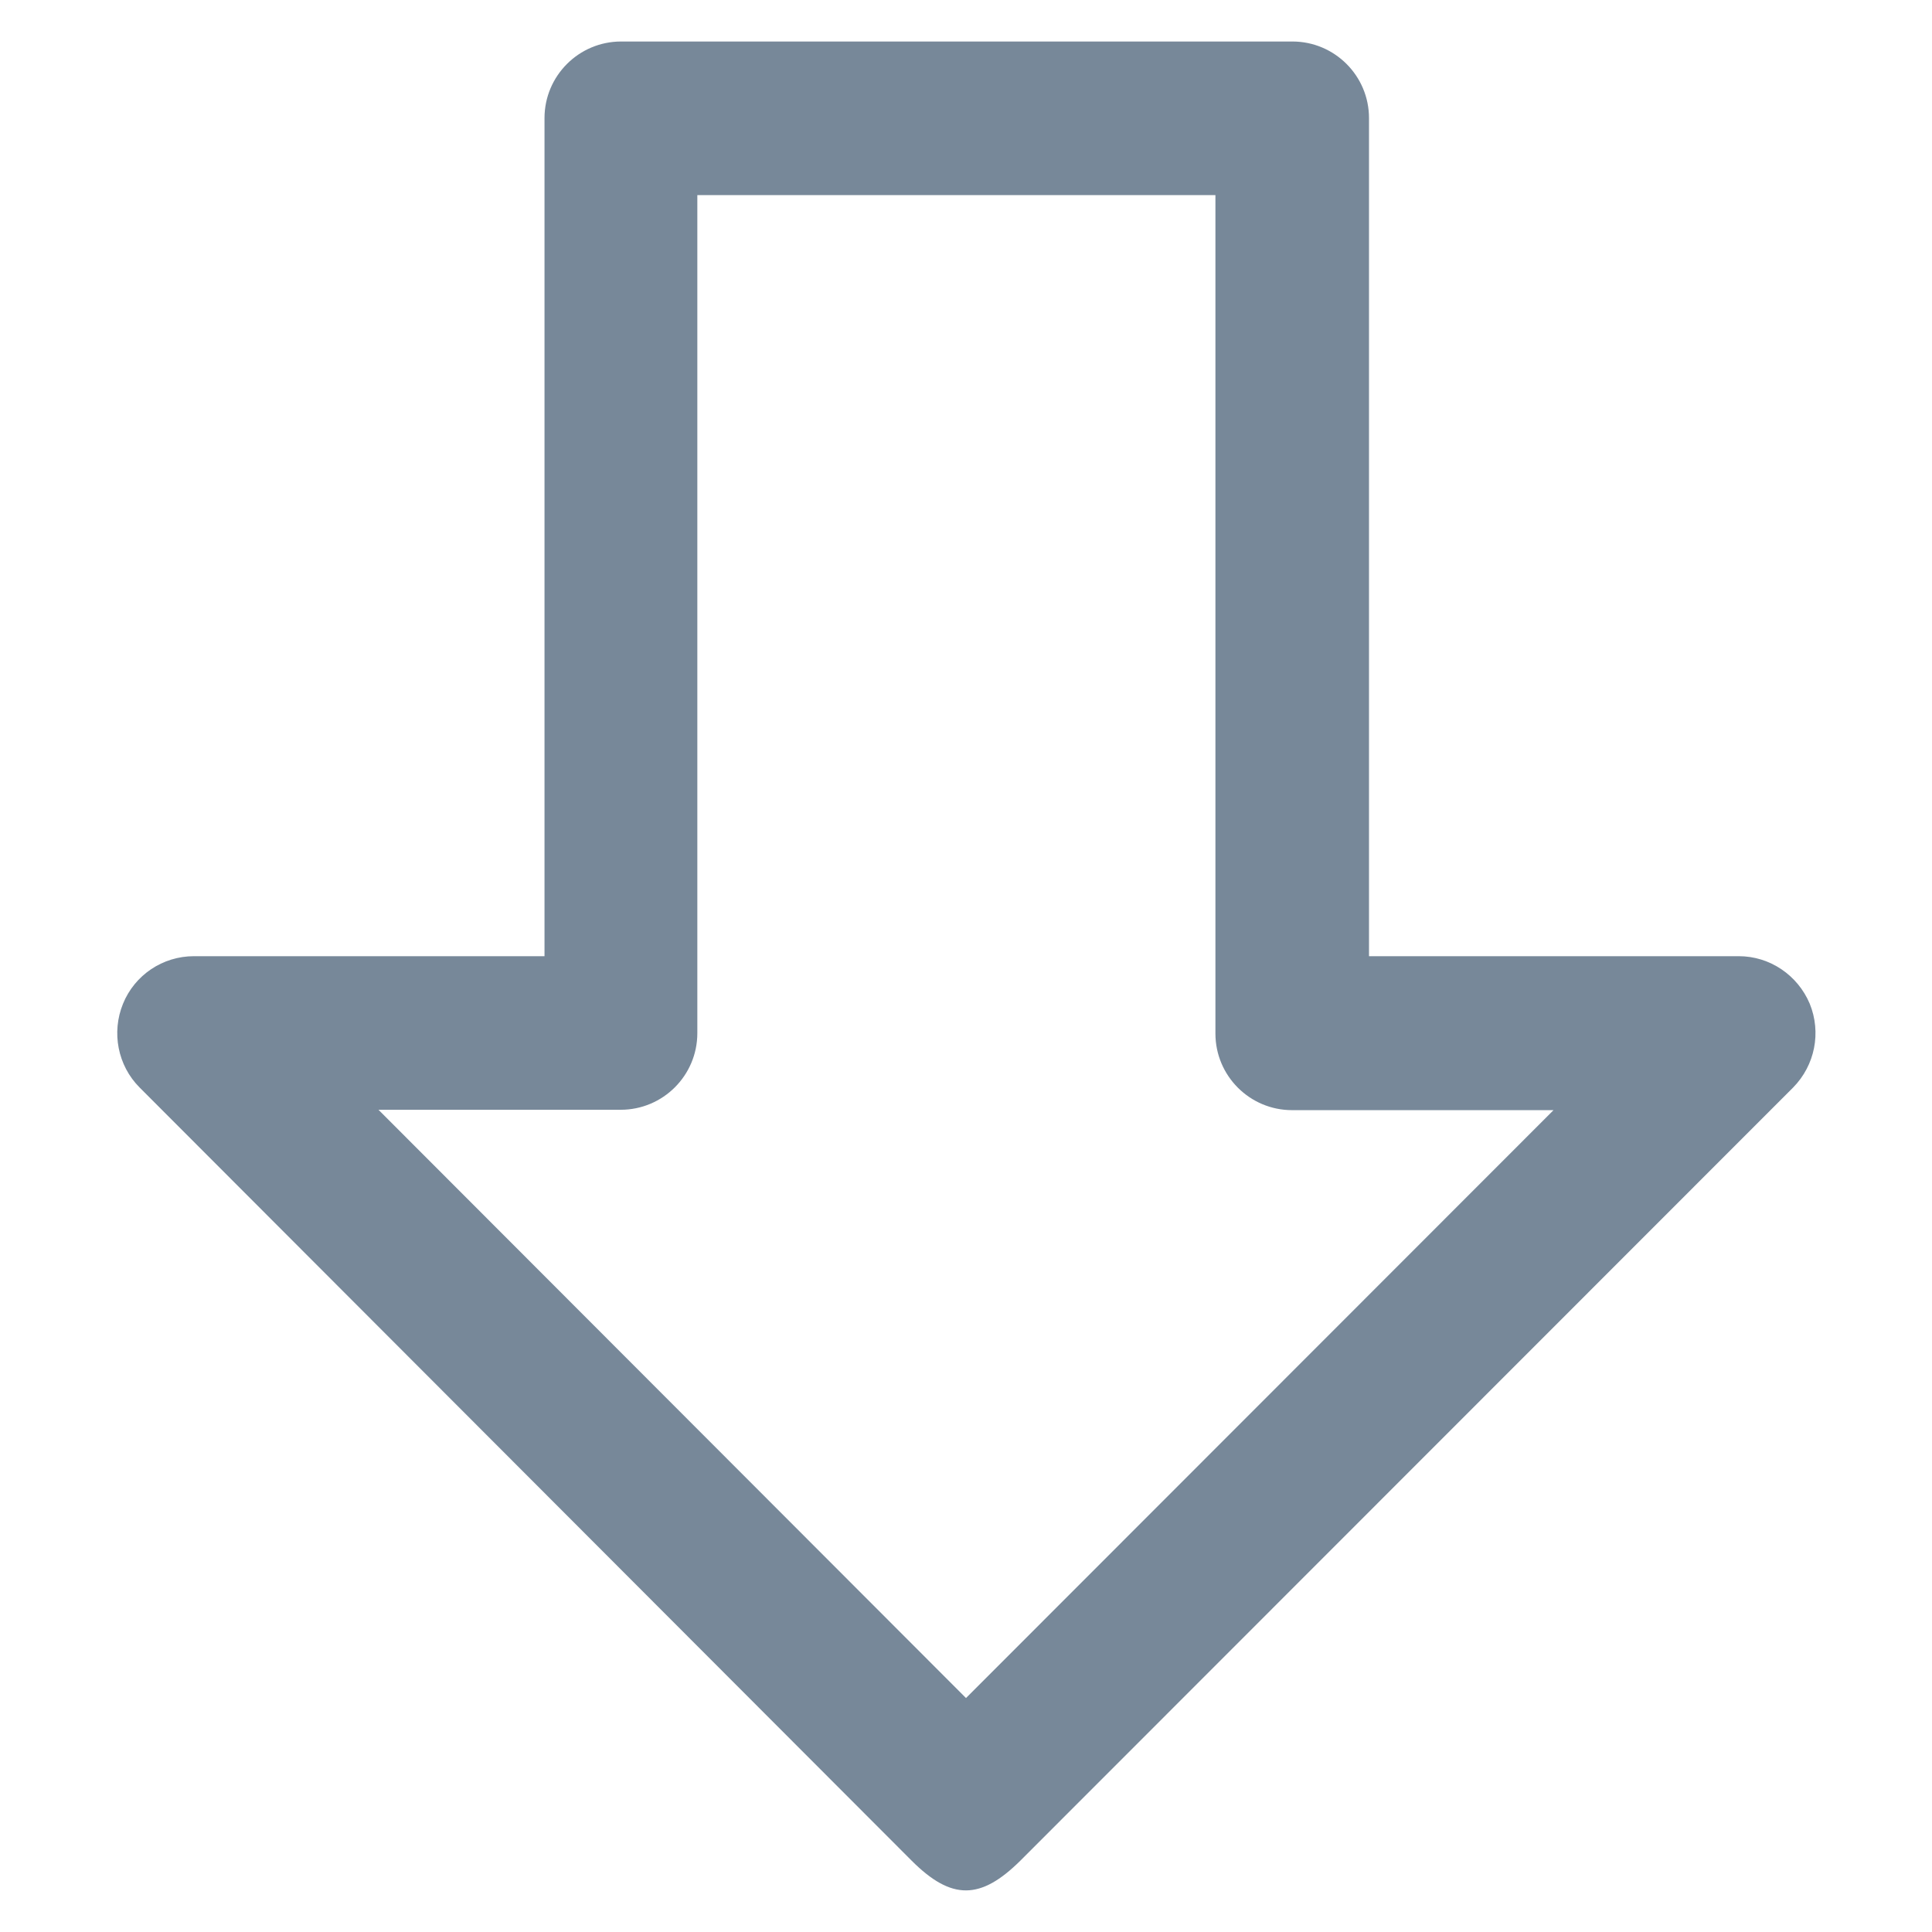
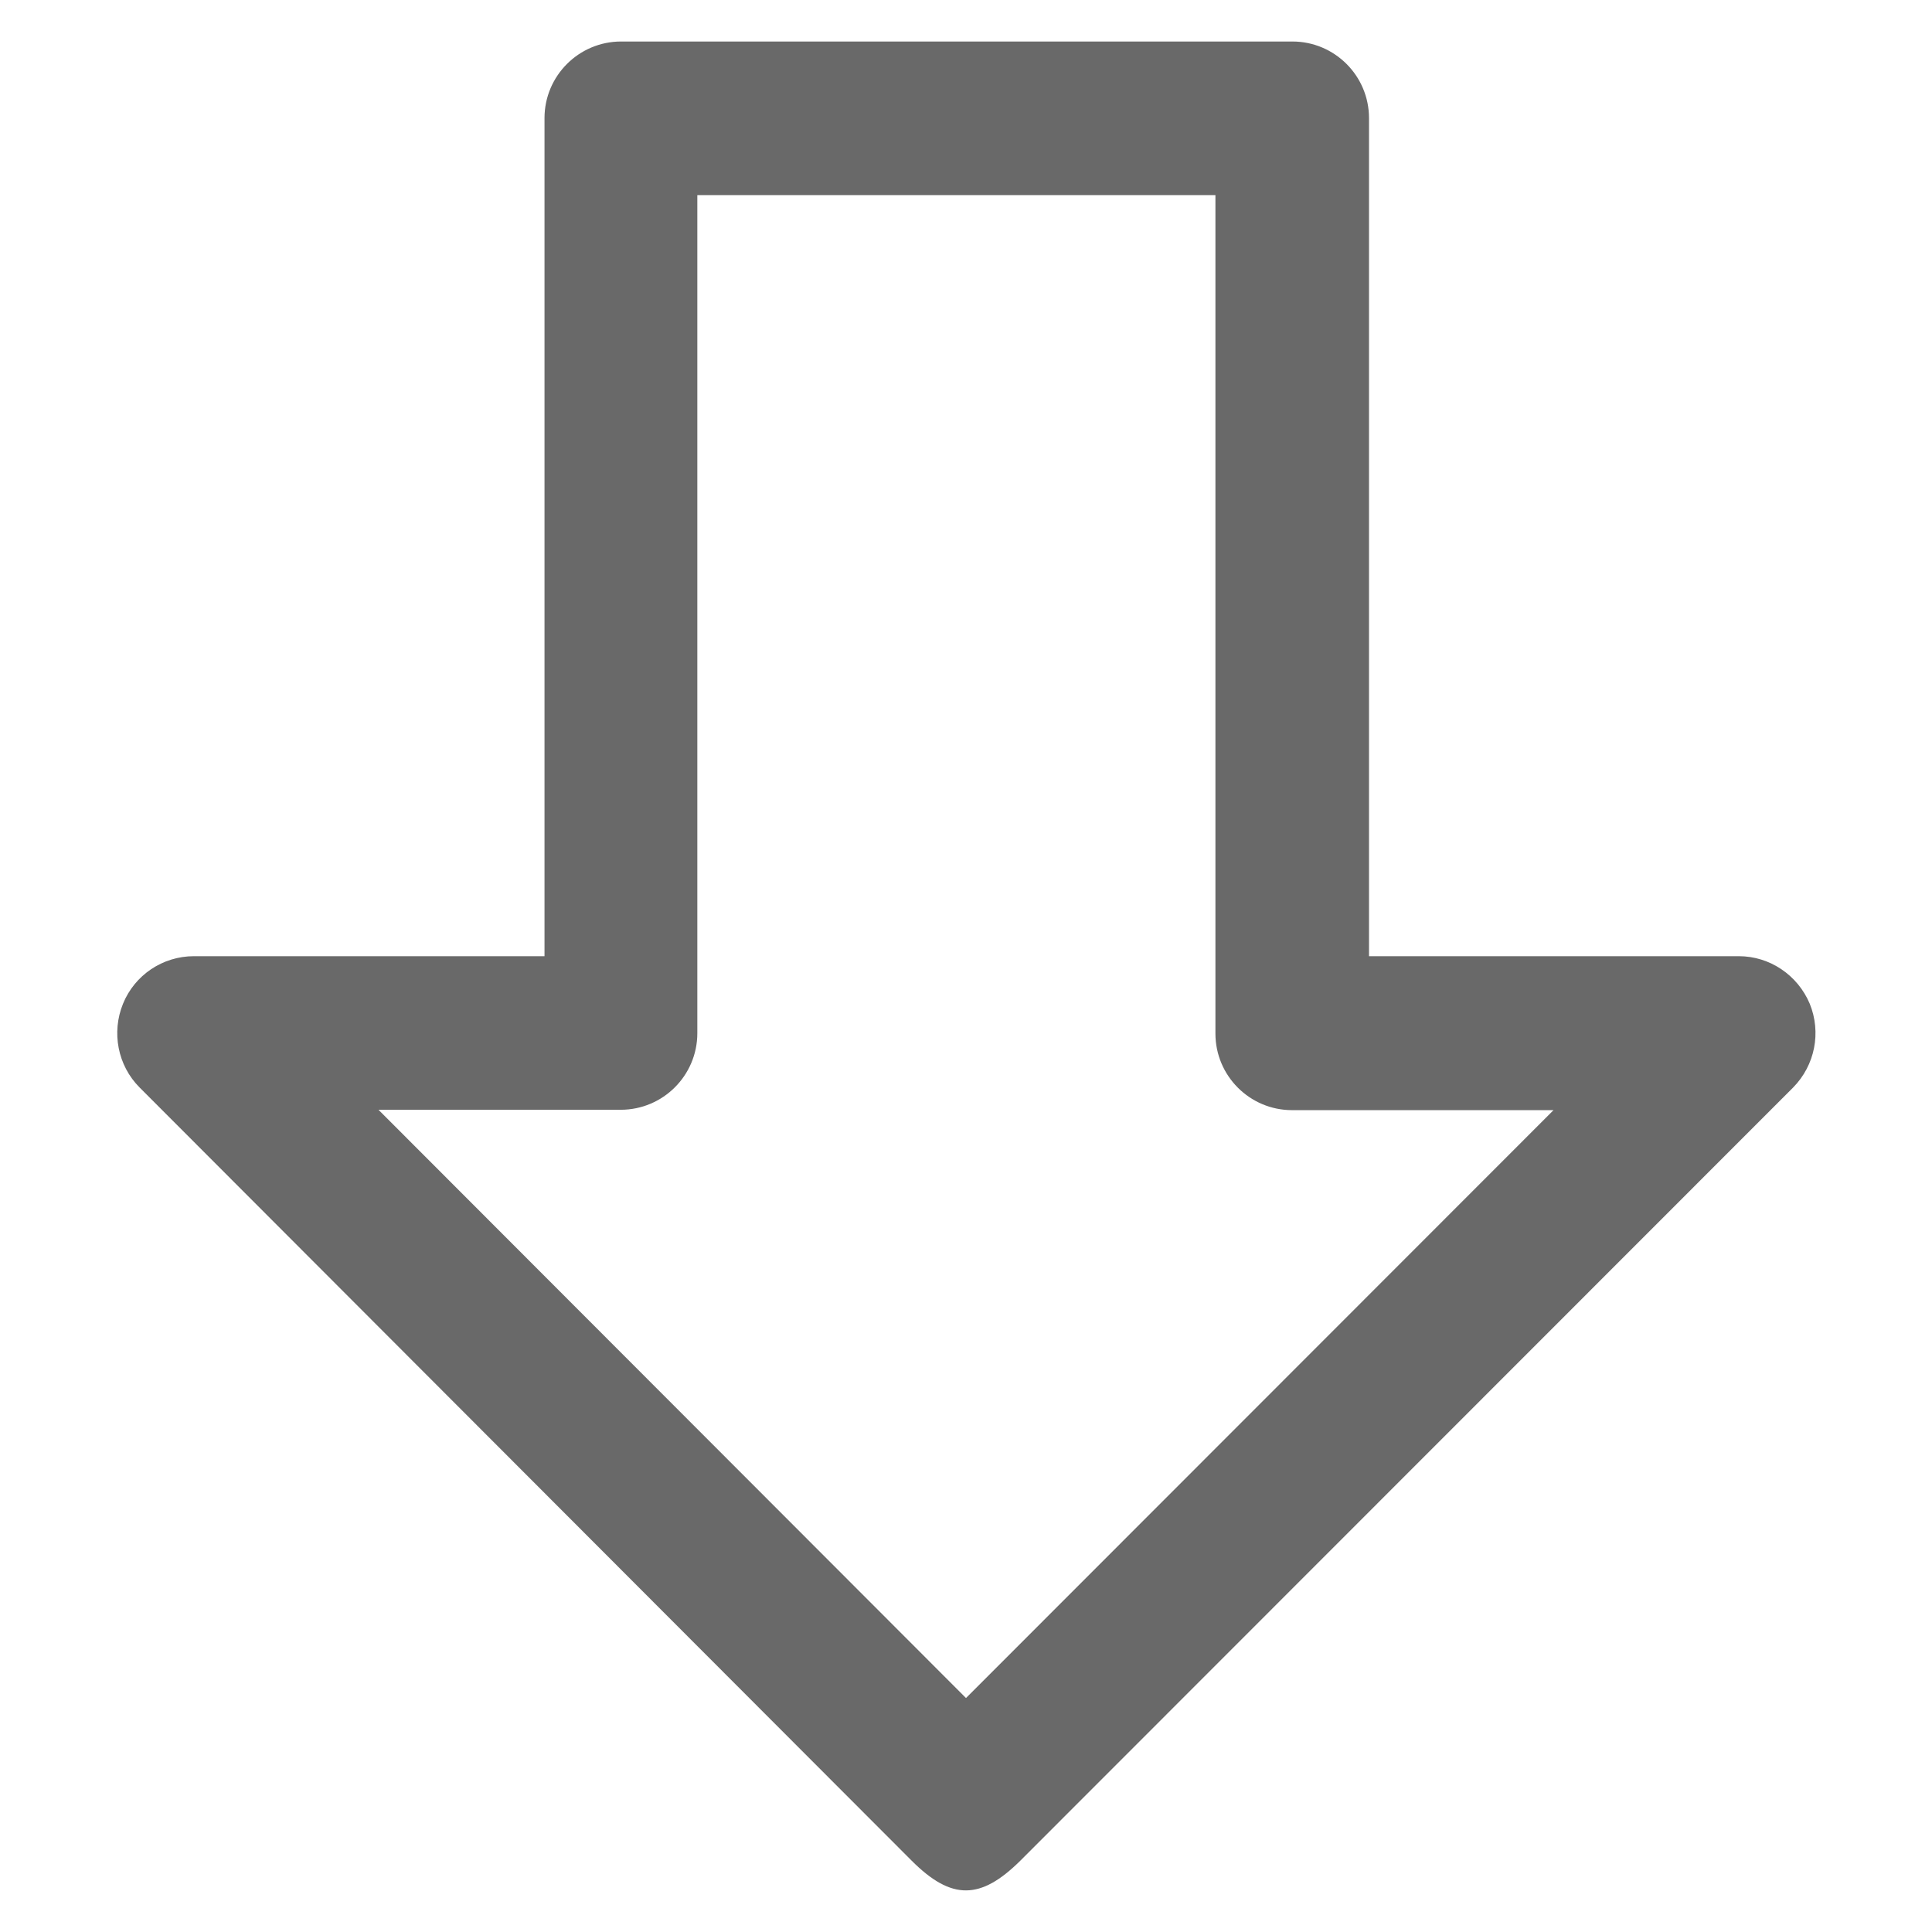
- <svg xmlns="http://www.w3.org/2000/svg" version="1.1" viewBox="0 0 512 512" enable-background="new 0 0 512 512" fill="LightSlateGray">
+ <svg xmlns="http://www.w3.org/2000/svg" version="1.1" viewBox="0 0 512 512" enable-background="new 0 0 512 512" fill="DimGray">
  <g>
    <path d="m100.3,294.1l155.7,155.9 155.7-155.8h-69.3c-11.2,0-20.3-9.1-20.3-20.3v-222.2h-137.3v222.1c0,11.2-9.1,20.3-20.3,20.3h-64.2zm141.3,199l-204.6-204.9c-5.8-5.8-7.5-14.6-4.4-22.2 3.1-7.6 10.5-12.6 18.8-12.6h92.9v-222.1c0-11.2 9.1-20.3 20.3-20.3h177.9c11.2,0 20.3,9.1 20.3,20.3v222.1h98c8.2,0 15.6,5 18.8,12.6 3.1,7.6 1.4,16.3-4.4,22.2l-204.8,204.9c-10.5,10.4-18.2,10.6-28.8,0z" />
  </g>
</svg>
